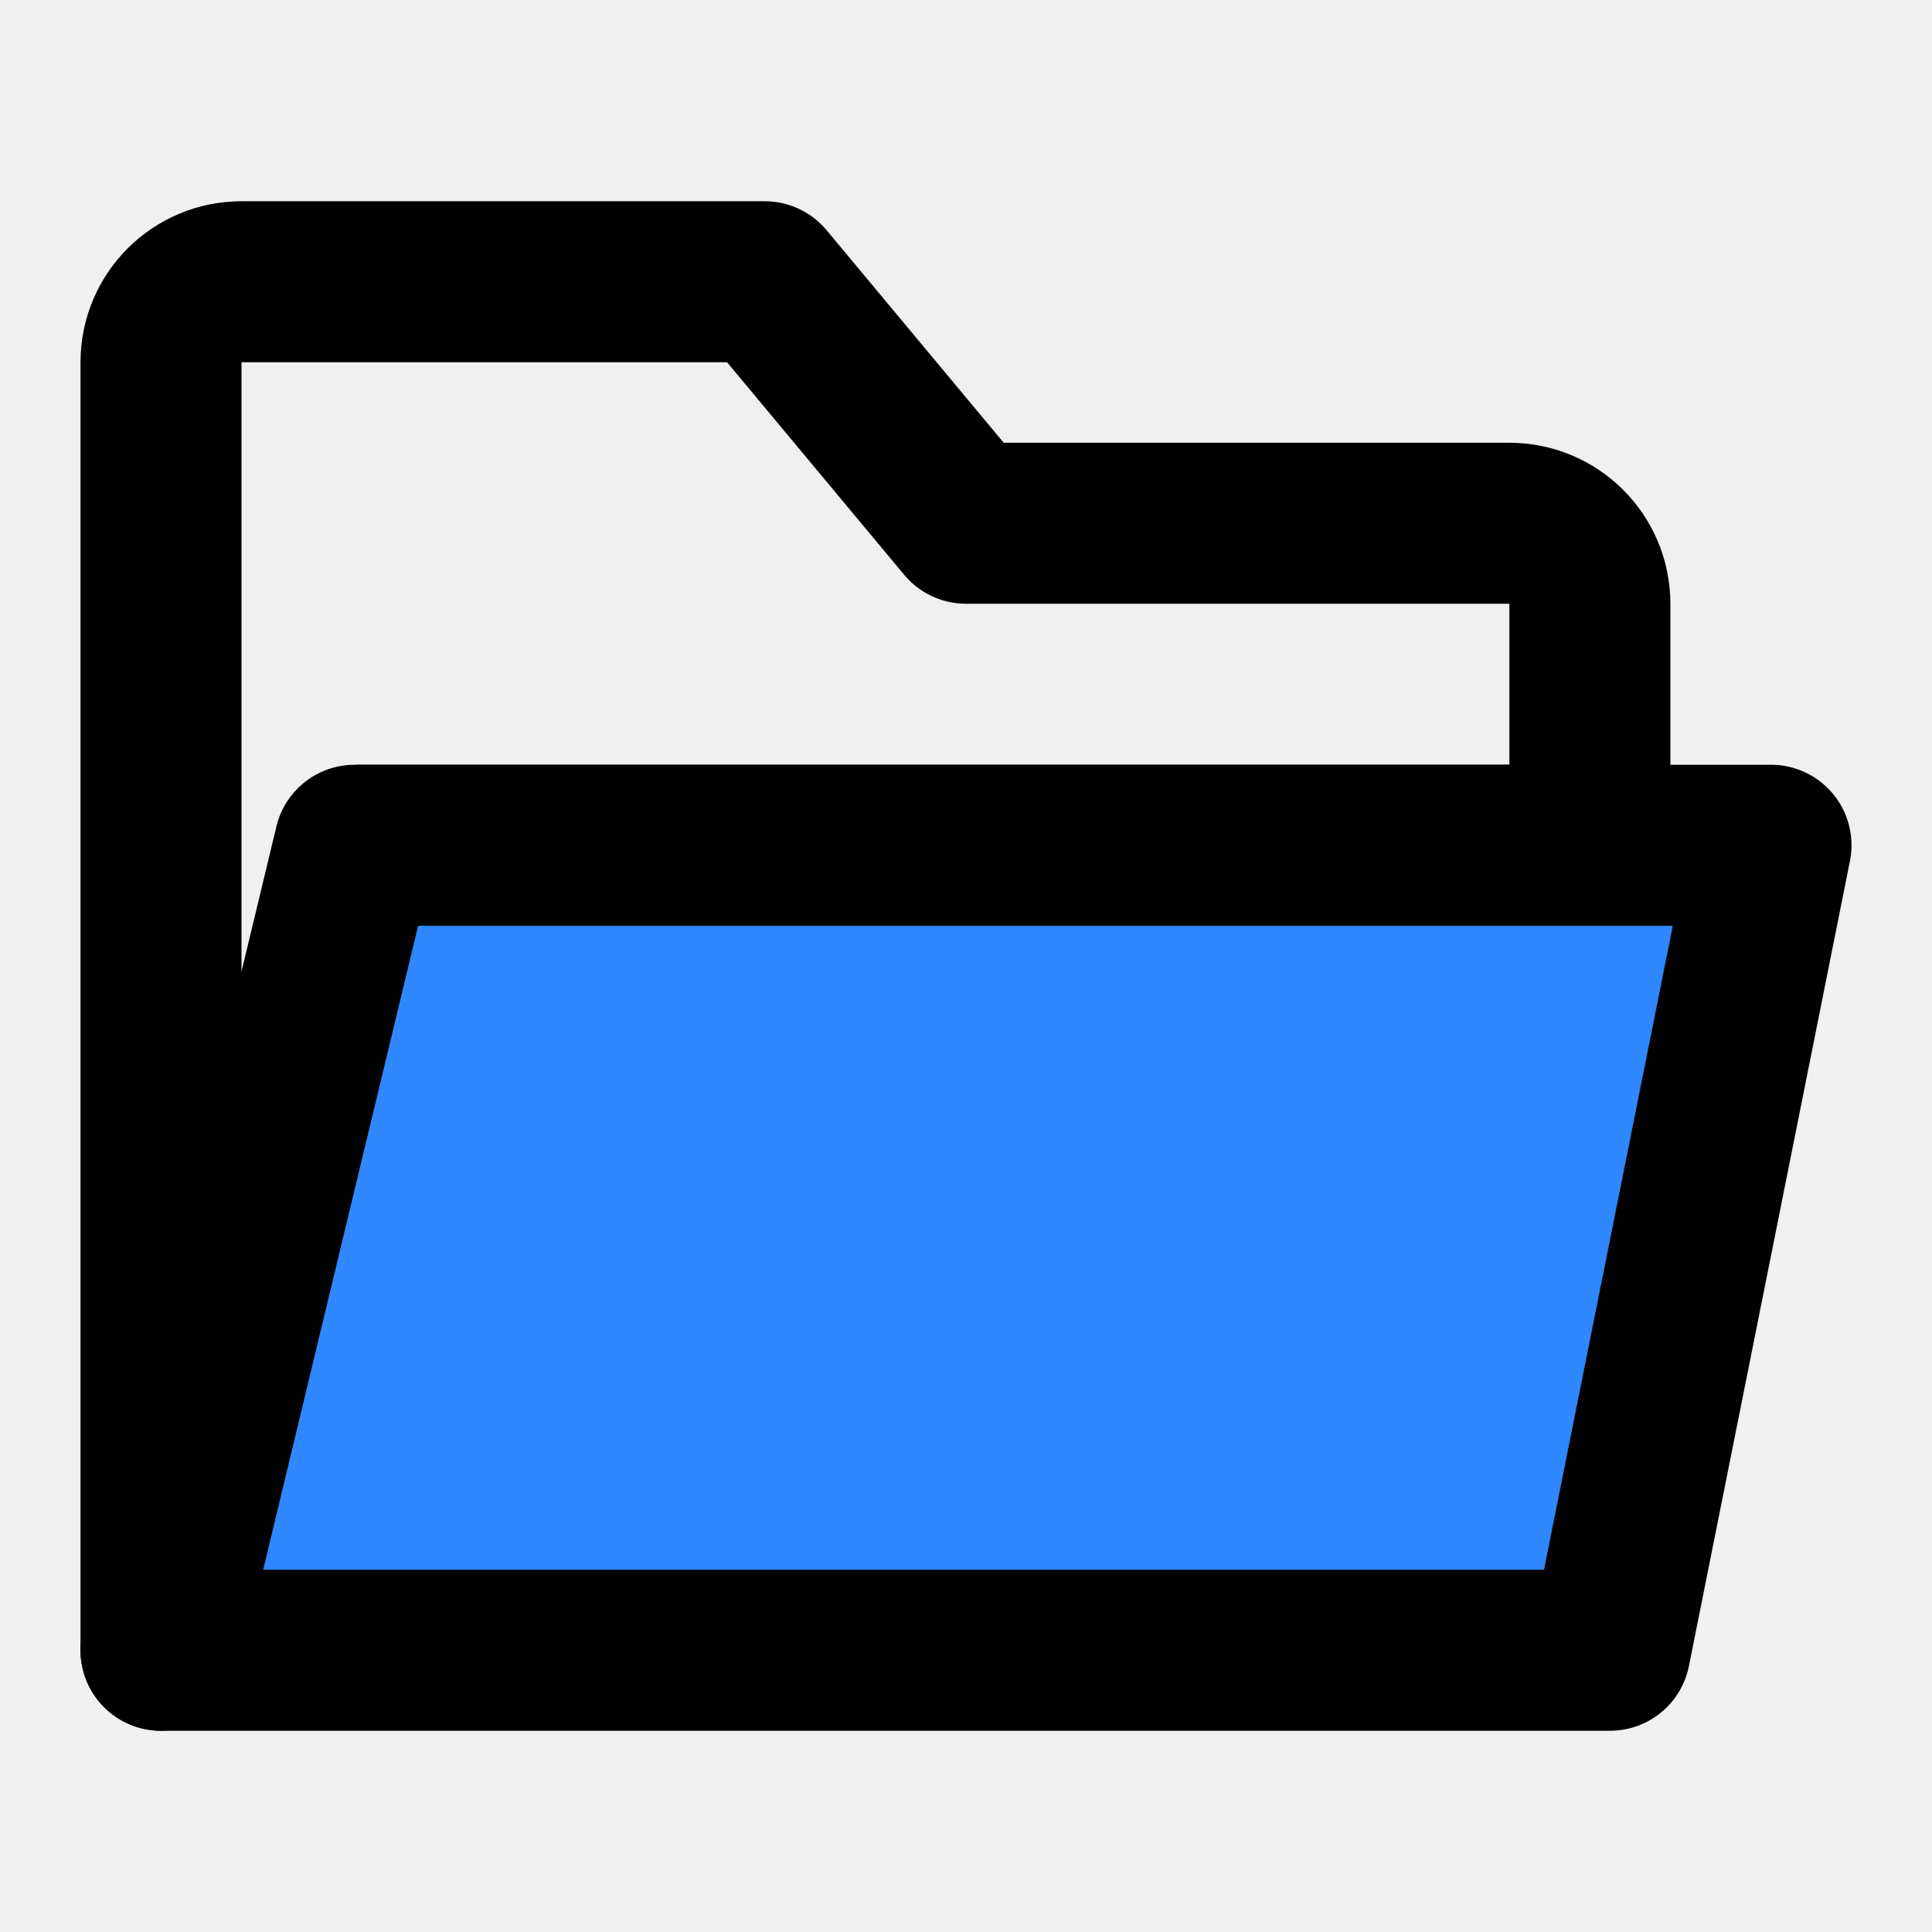
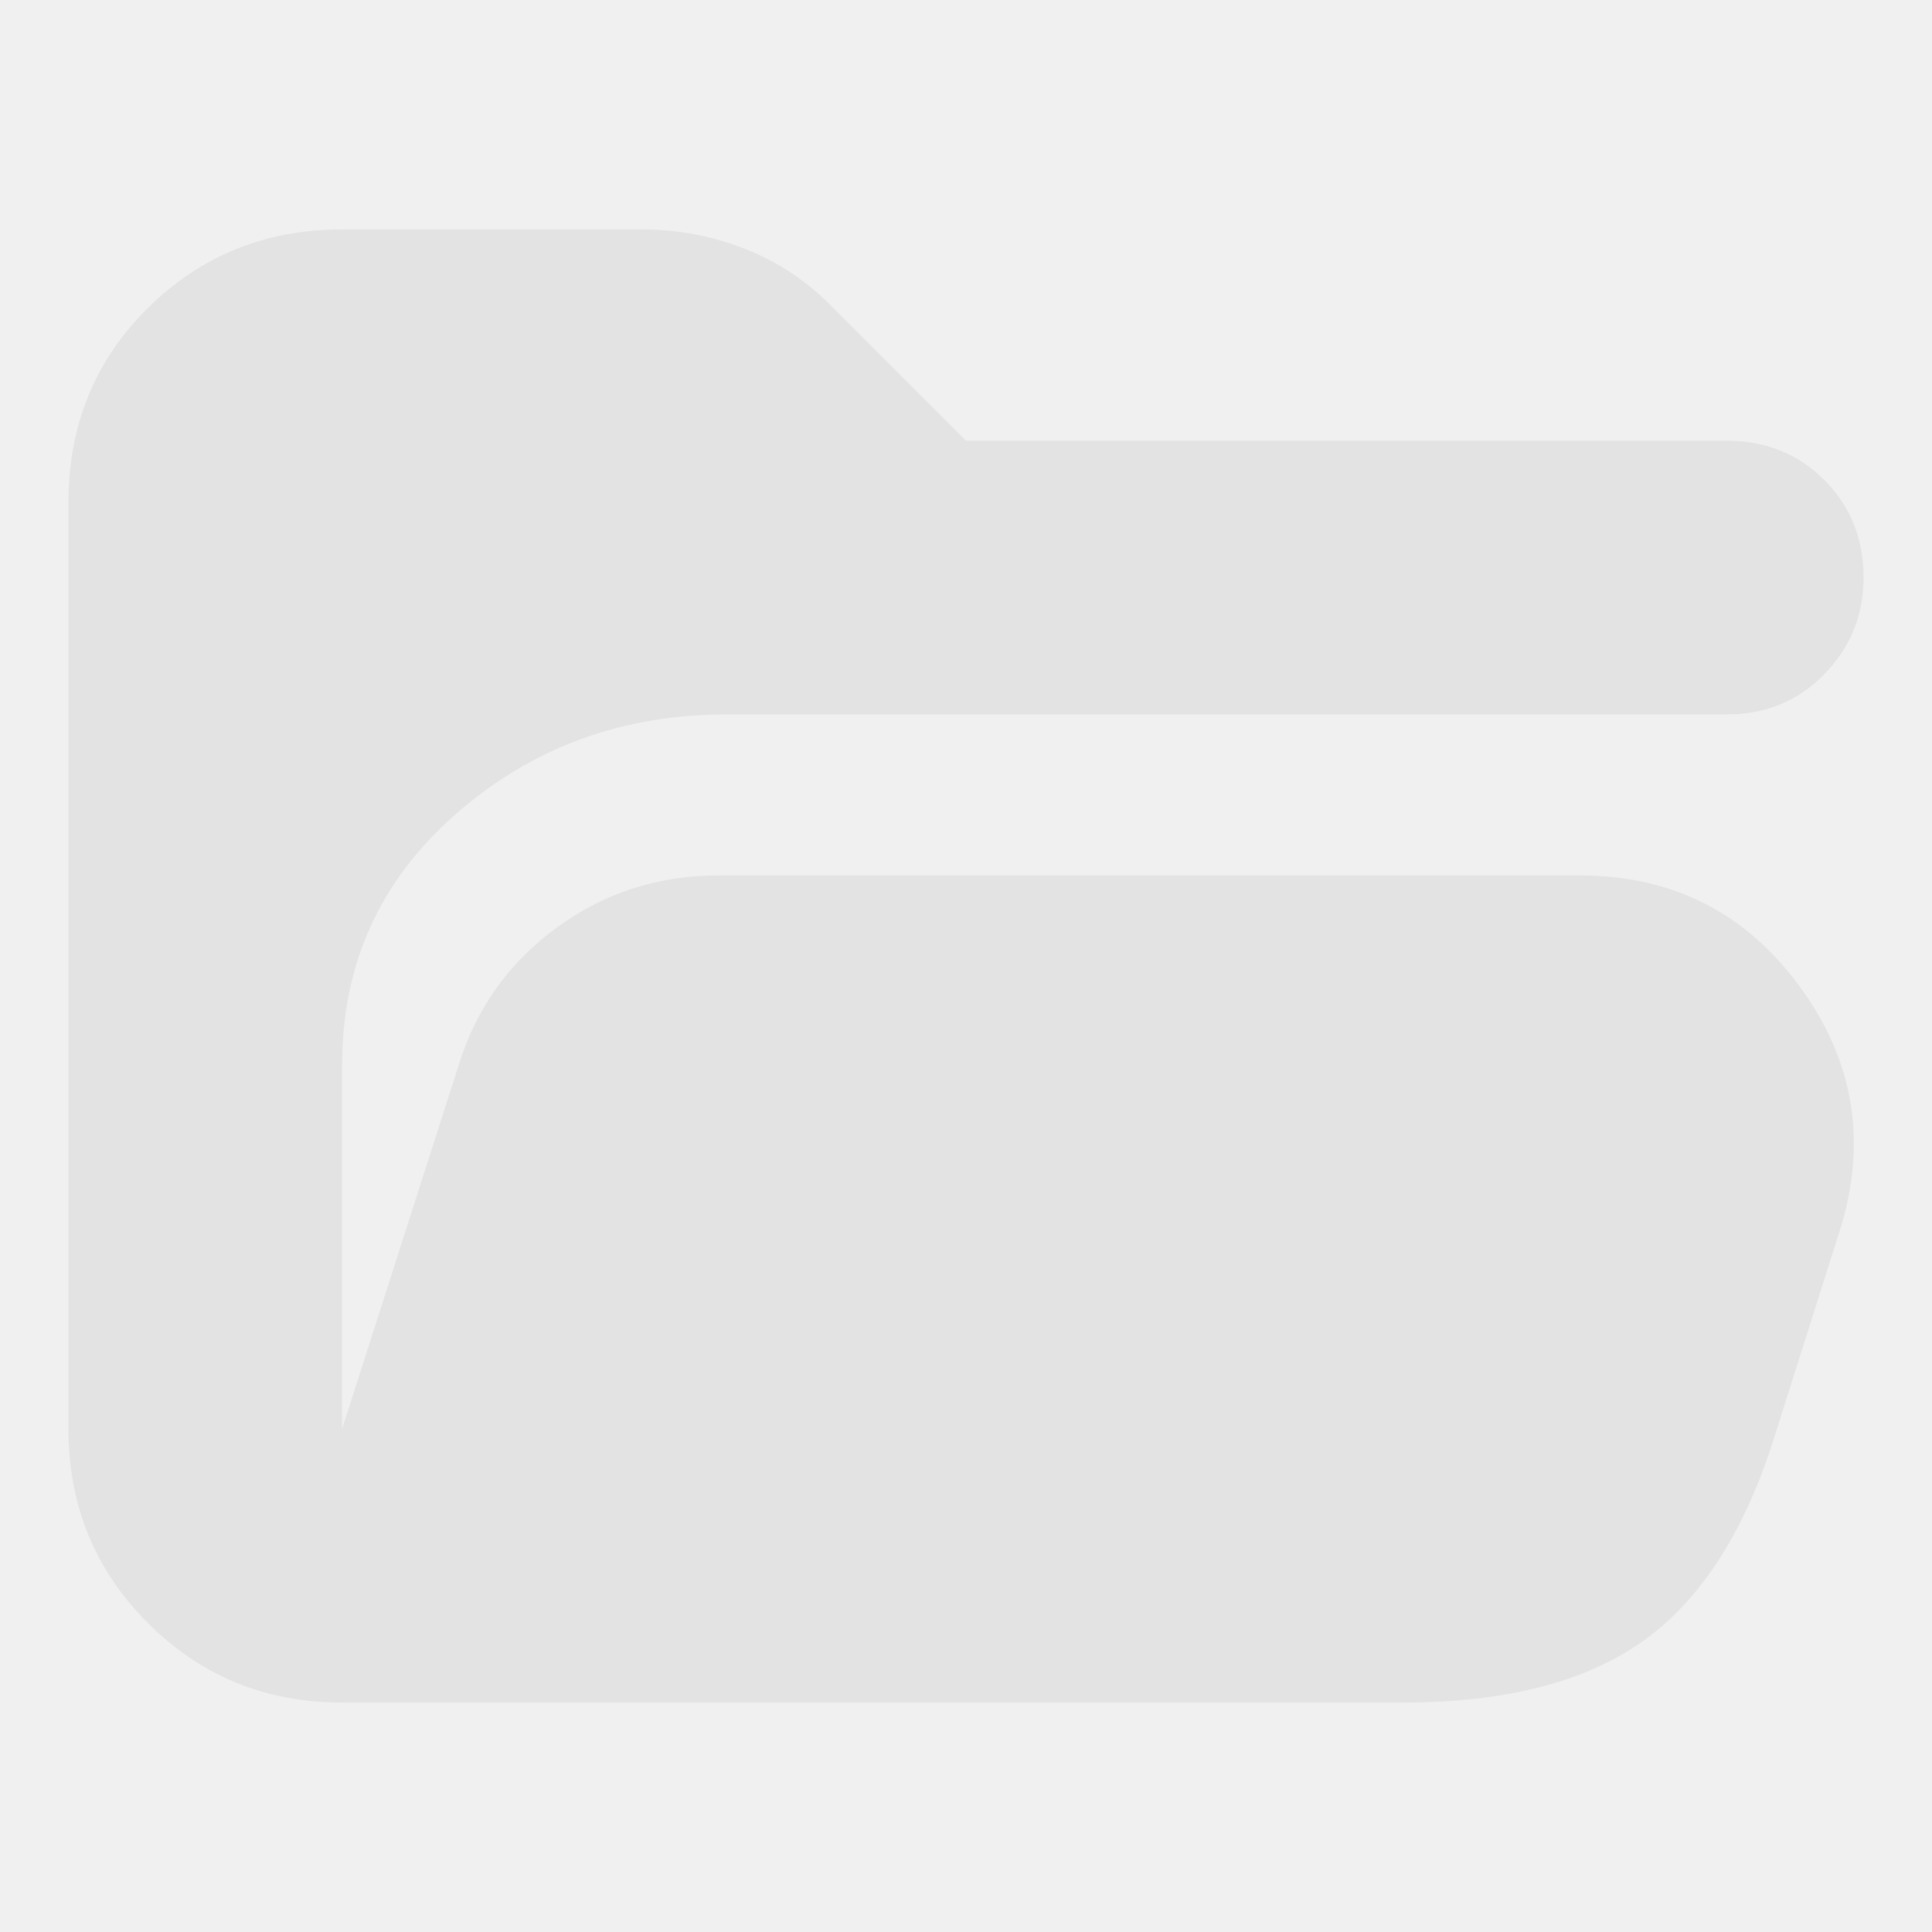
- <svg xmlns="http://www.w3.org/2000/svg" width="800px" height="800px" viewBox="0 0 48 48" fill="none">
-   <rect width="48" height="48" fill="white" fill-opacity="0.01" />
-   <path d="M4 9V41L9 21H39.5V15C39.5 13.895 38.605 13 37.5 13H24L19 7H6C4.895 7 4 7.895 4 9Z" stroke="#000000" stroke-width="4" stroke-linecap="round" stroke-linejoin="round" />
-   <path d="M40 41L44 21H8.812L4 41H40Z" fill="#2F88FF" stroke="#000000" stroke-width="4" stroke-linecap="round" stroke-linejoin="round" />
+ <svg xmlns="http://www.w3.org/2000/svg" height="24px" viewBox="0 -960 960 960" width="24px" fill="#e3e3e3">
+   <path d="M170-114q-57 0-96.5-39.5T34-250v-460q0-58 39.5-97t96.5-39h149q27 0 52 10t44 30l65 65h378q29 0 48.5 19.5T926-673q0 28-19.5 48T858-605H361q-78 0-134.5 49.5T170-431v181l58-181q13-42 48.5-68t80.5-26h428q69 0 109.5 55.5T914-348l-32 101q-22 71-65 102t-120 31H170Z" />
</svg>
